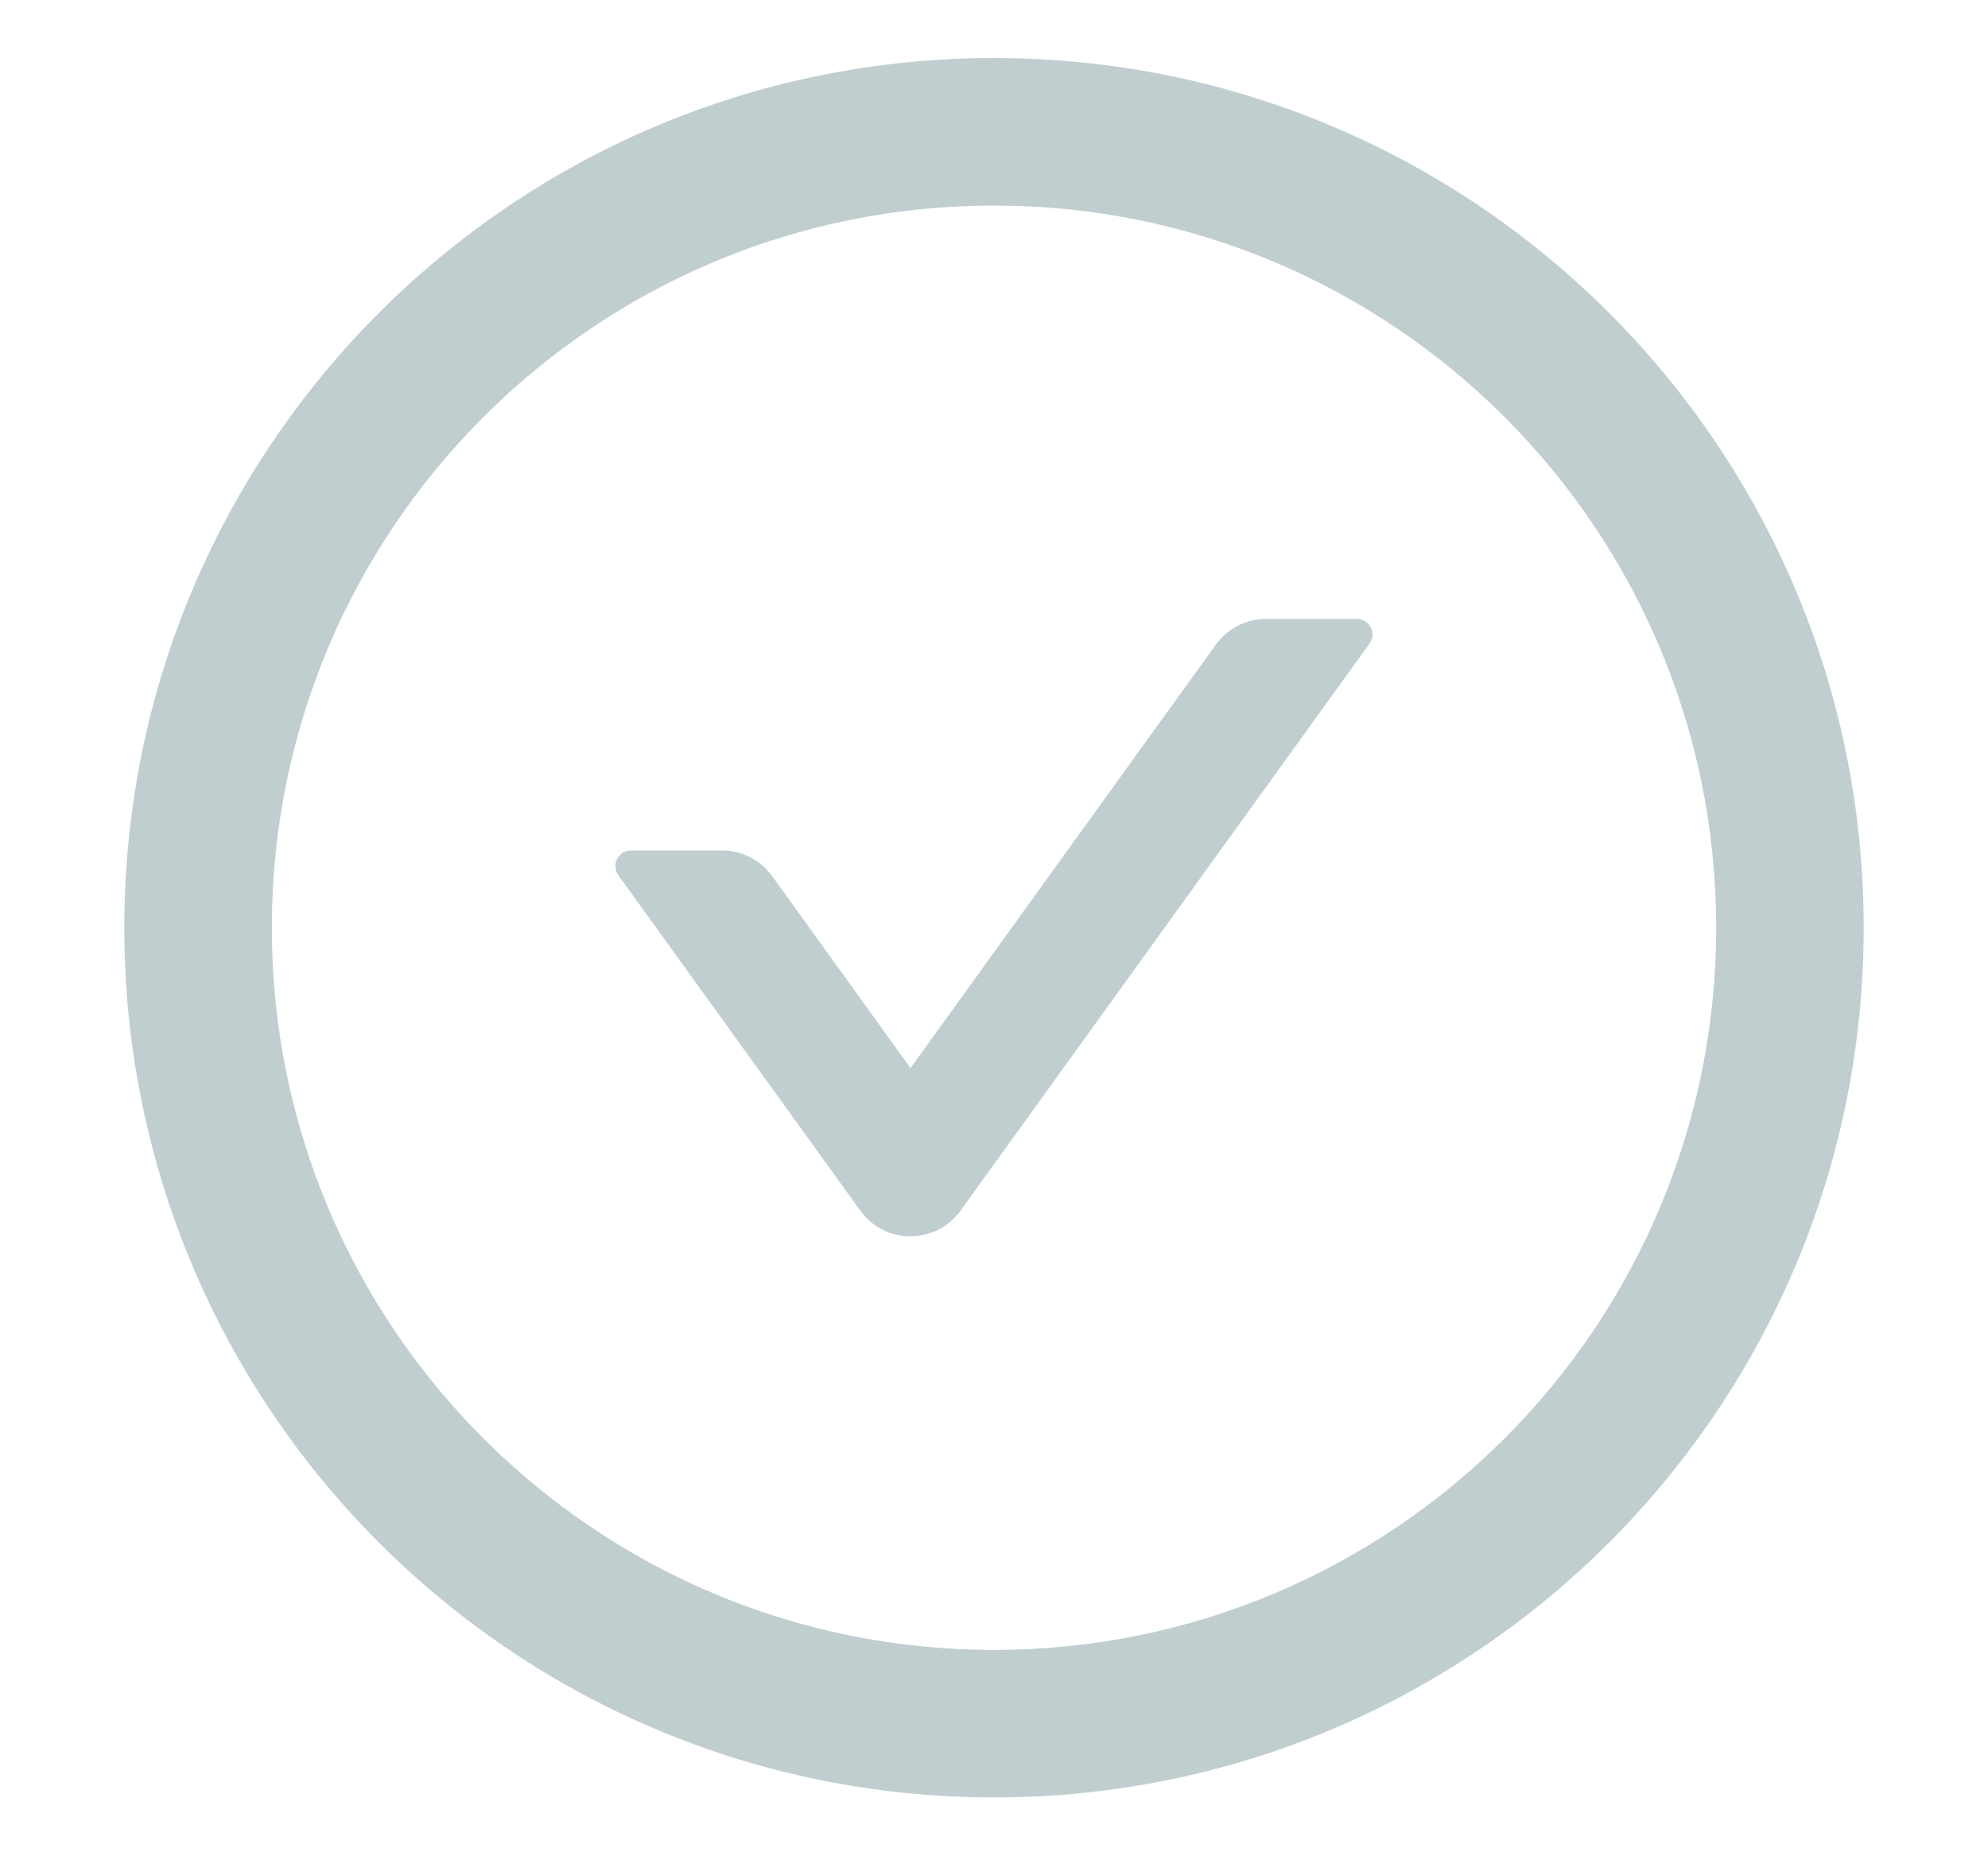
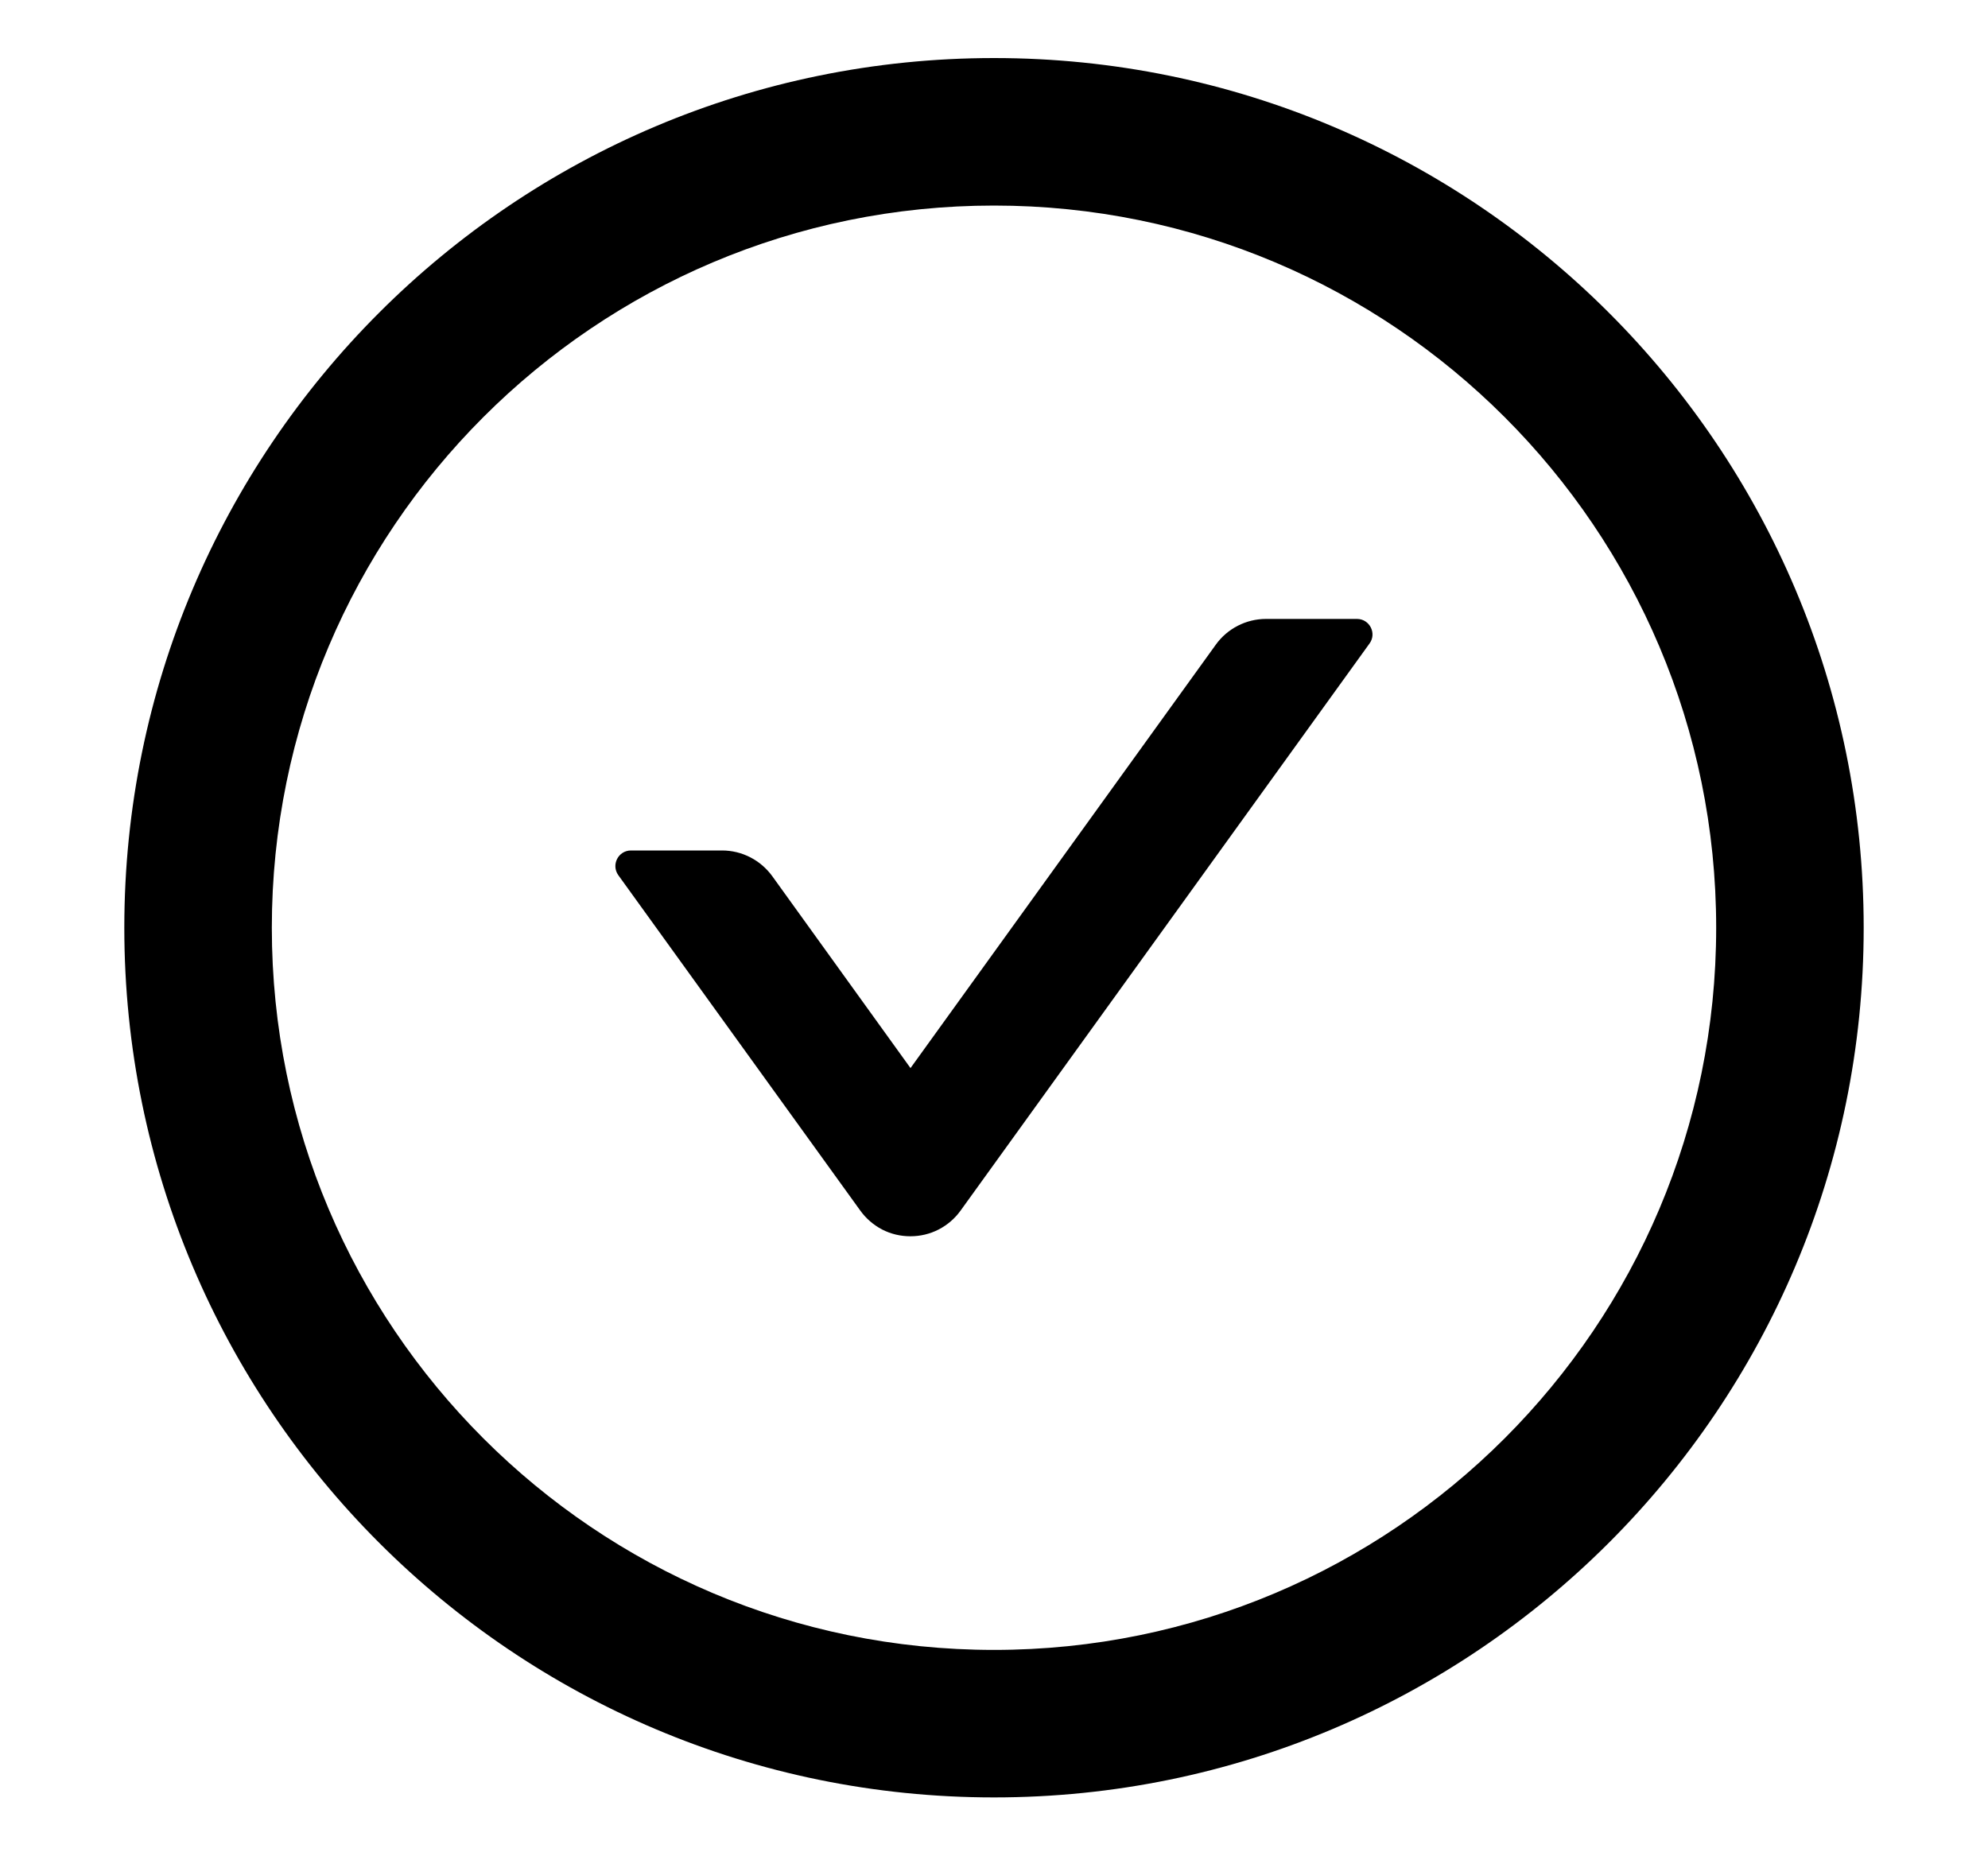
- <svg xmlns="http://www.w3.org/2000/svg" width="15" height="14" viewBox="0 0 15 14" fill="none">
-   <path d="M10.239 4.67H9.552C9.403 4.67 9.261 4.742 9.173 4.865L6.87 8.059L5.827 6.611C5.739 6.49 5.599 6.417 5.448 6.417H4.761C4.665 6.417 4.61 6.525 4.665 6.603L6.491 9.134C6.534 9.194 6.591 9.243 6.656 9.277C6.722 9.311 6.795 9.328 6.869 9.328C6.943 9.328 7.016 9.311 7.082 9.277C7.148 9.243 7.205 9.194 7.248 9.134L10.333 4.856C10.39 4.779 10.334 4.67 10.239 4.67Z" fill="#C0CECF" />
-   <path d="M7.5 0.438C3.876 0.438 0.938 3.376 0.938 7C0.938 10.624 3.876 13.562 7.5 13.562C11.124 13.562 14.062 10.624 14.062 7C14.062 3.376 11.124 0.438 7.5 0.438ZM7.5 12.449C4.491 12.449 2.051 10.009 2.051 7C2.051 3.991 4.491 1.551 7.5 1.551C10.509 1.551 12.949 3.991 12.949 7C12.949 10.009 10.509 12.449 7.5 12.449Z" fill="#C0CECF" />
+ <svg xmlns="http://www.w3.org/2000/svg" width="15" height="14" viewBox="0 0 15 14">
+   <path d="M10.239 4.67H9.552C9.403 4.67 9.261 4.742 9.173 4.865L6.87 8.059L5.827 6.611C5.739 6.49 5.599 6.417 5.448 6.417H4.761C4.665 6.417 4.61 6.525 4.665 6.603L6.491 9.134C6.534 9.194 6.591 9.243 6.656 9.277C6.722 9.311 6.795 9.328 6.869 9.328C6.943 9.328 7.016 9.311 7.082 9.277C7.148 9.243 7.205 9.194 7.248 9.134L10.333 4.856C10.39 4.779 10.334 4.67 10.239 4.67Z" />
+   <path d="M7.5 0.438C3.876 0.438 0.938 3.376 0.938 7C0.938 10.624 3.876 13.562 7.5 13.562C11.124 13.562 14.062 10.624 14.062 7C14.062 3.376 11.124 0.438 7.5 0.438ZM7.5 12.449C4.491 12.449 2.051 10.009 2.051 7C2.051 3.991 4.491 1.551 7.5 1.551C10.509 1.551 12.949 3.991 12.949 7C12.949 10.009 10.509 12.449 7.5 12.449Z" />
</svg>
